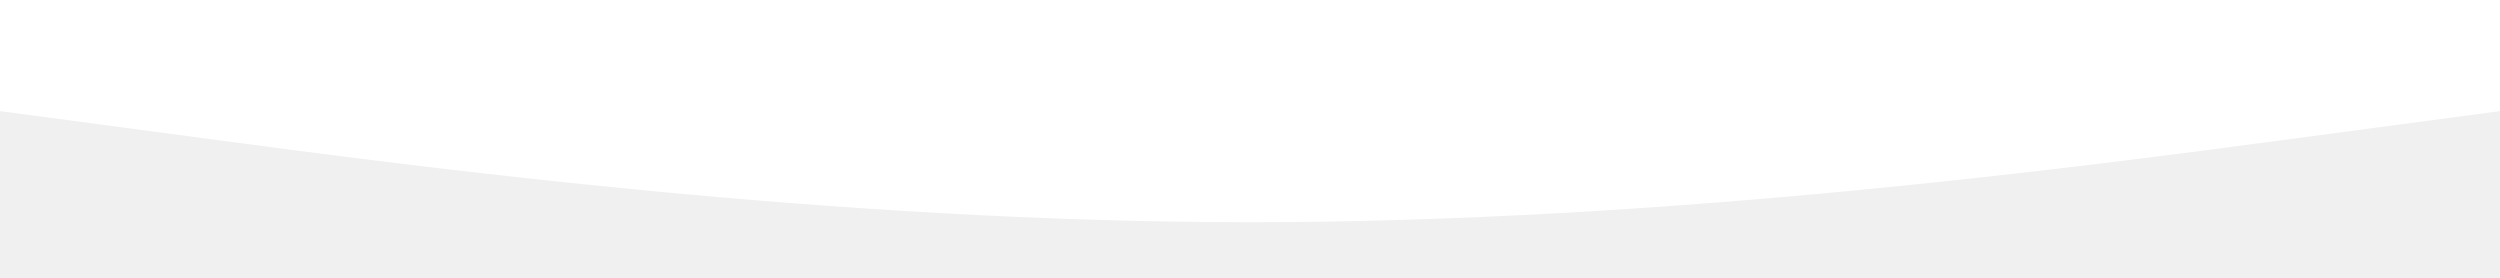
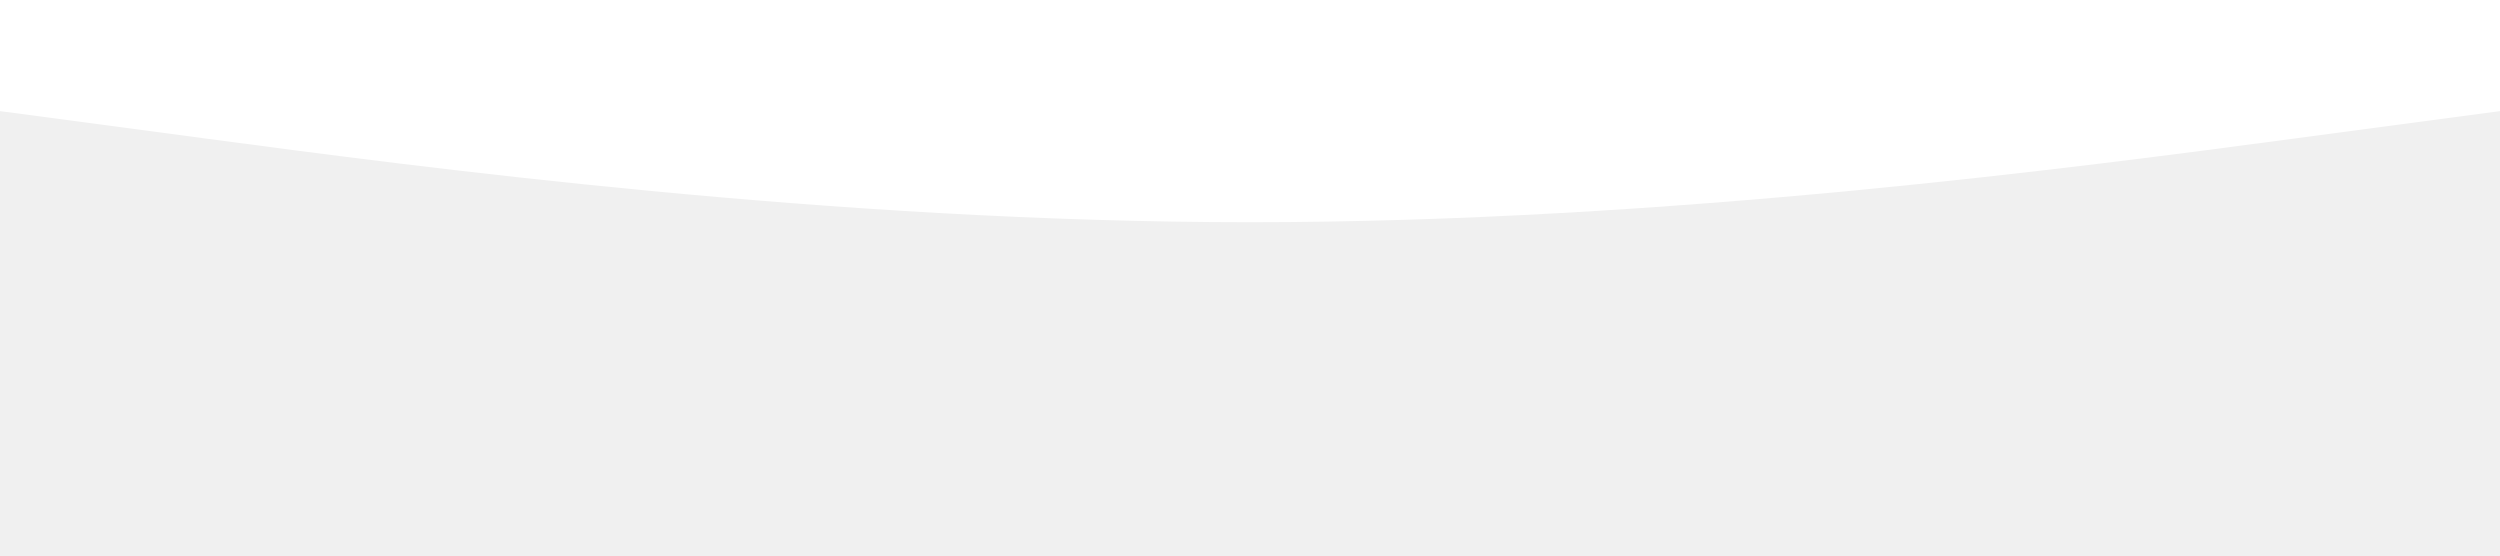
- <svg xmlns="http://www.w3.org/2000/svg" _ngcontent-serverApp-c3970682147="" viewBox="0 0 1440 160" class="ng-tns-c3970682147-2">
-   <path _ngcontent-serverApp-c3970682147="" fill="#fff" fill-opacity="1" d="M0,64L120,80C240,96,480,128,720,128C960,128,1200,96,1320,80L1440,64L1440,0L1320,0C1200,0,960,0,720,0C480,0,240,0,120,0L0,0Z" class="ng-tns-c3970682147-2" />
+ <svg xmlns="http://www.w3.org/2000/svg" viewBox="0 0 1440 320">
+   <path fill="#fff" fill-opacity="1" d="M0,64L120,80C240,96,480,128,720,128C960,128,1200,96,1320,80L1440,64L1440,0L1320,0C1200,0,960,0,720,0C480,0,240,0,120,0L0,0Z" />
</svg>
